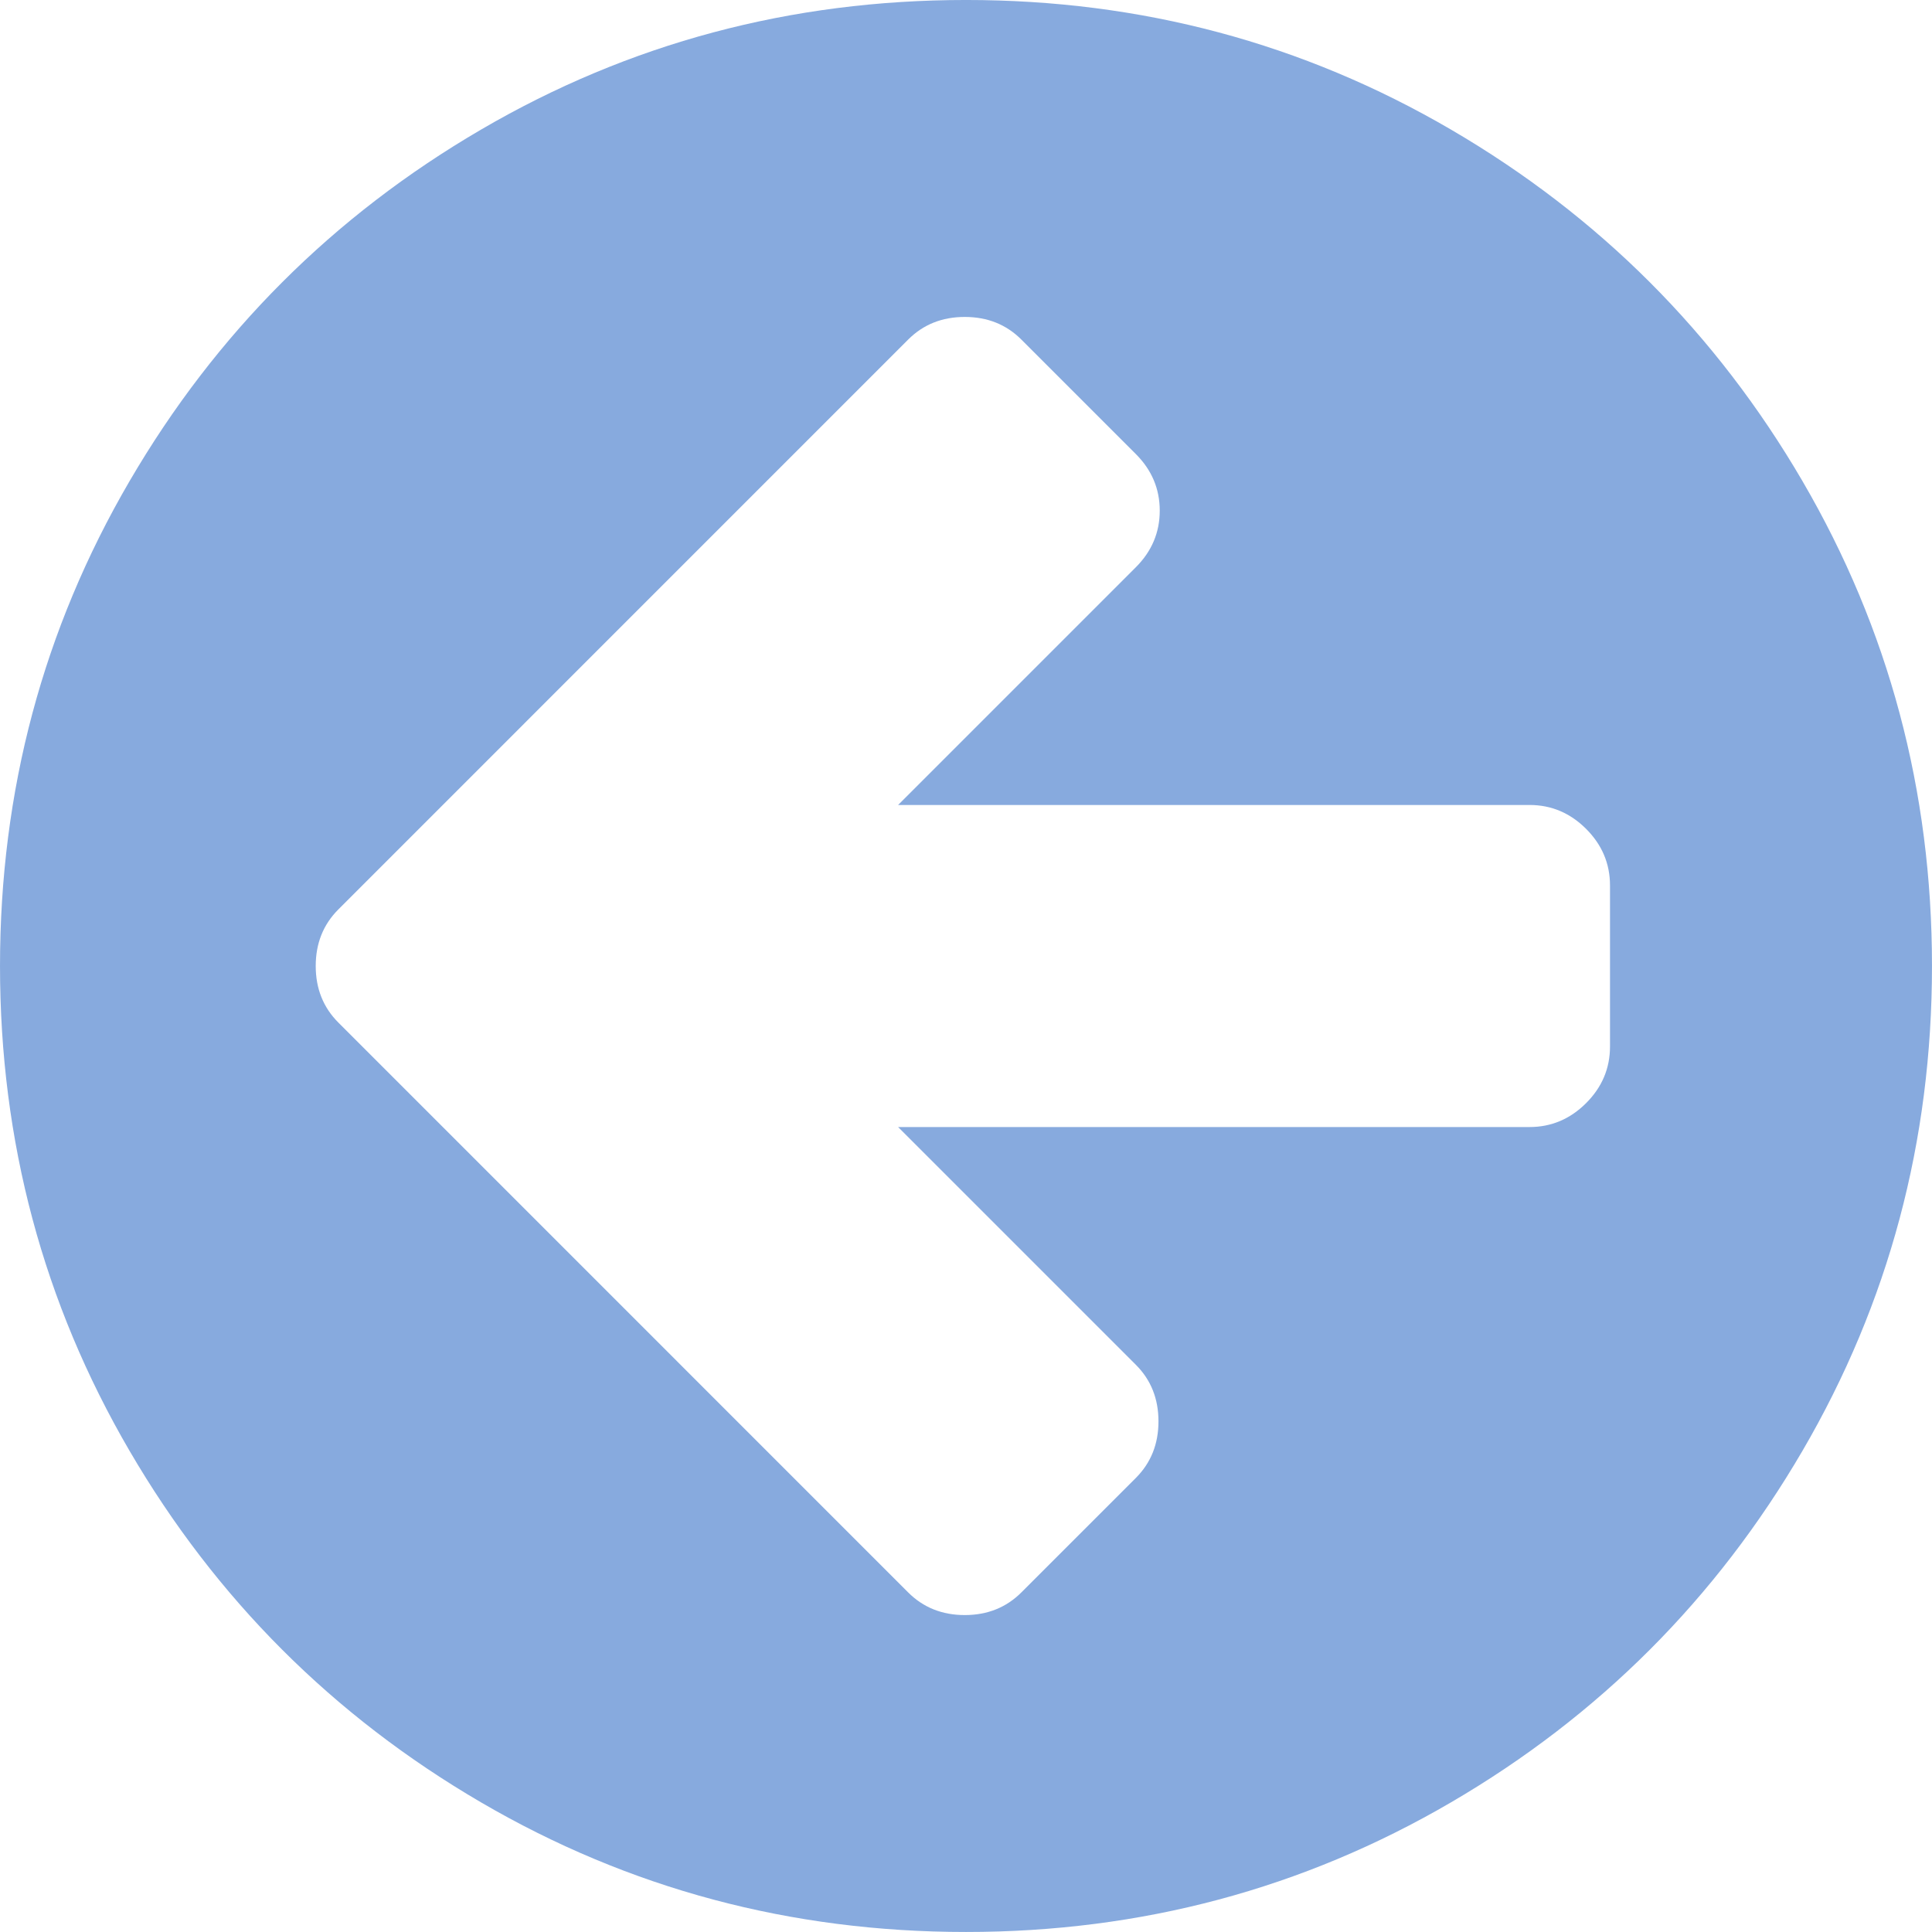
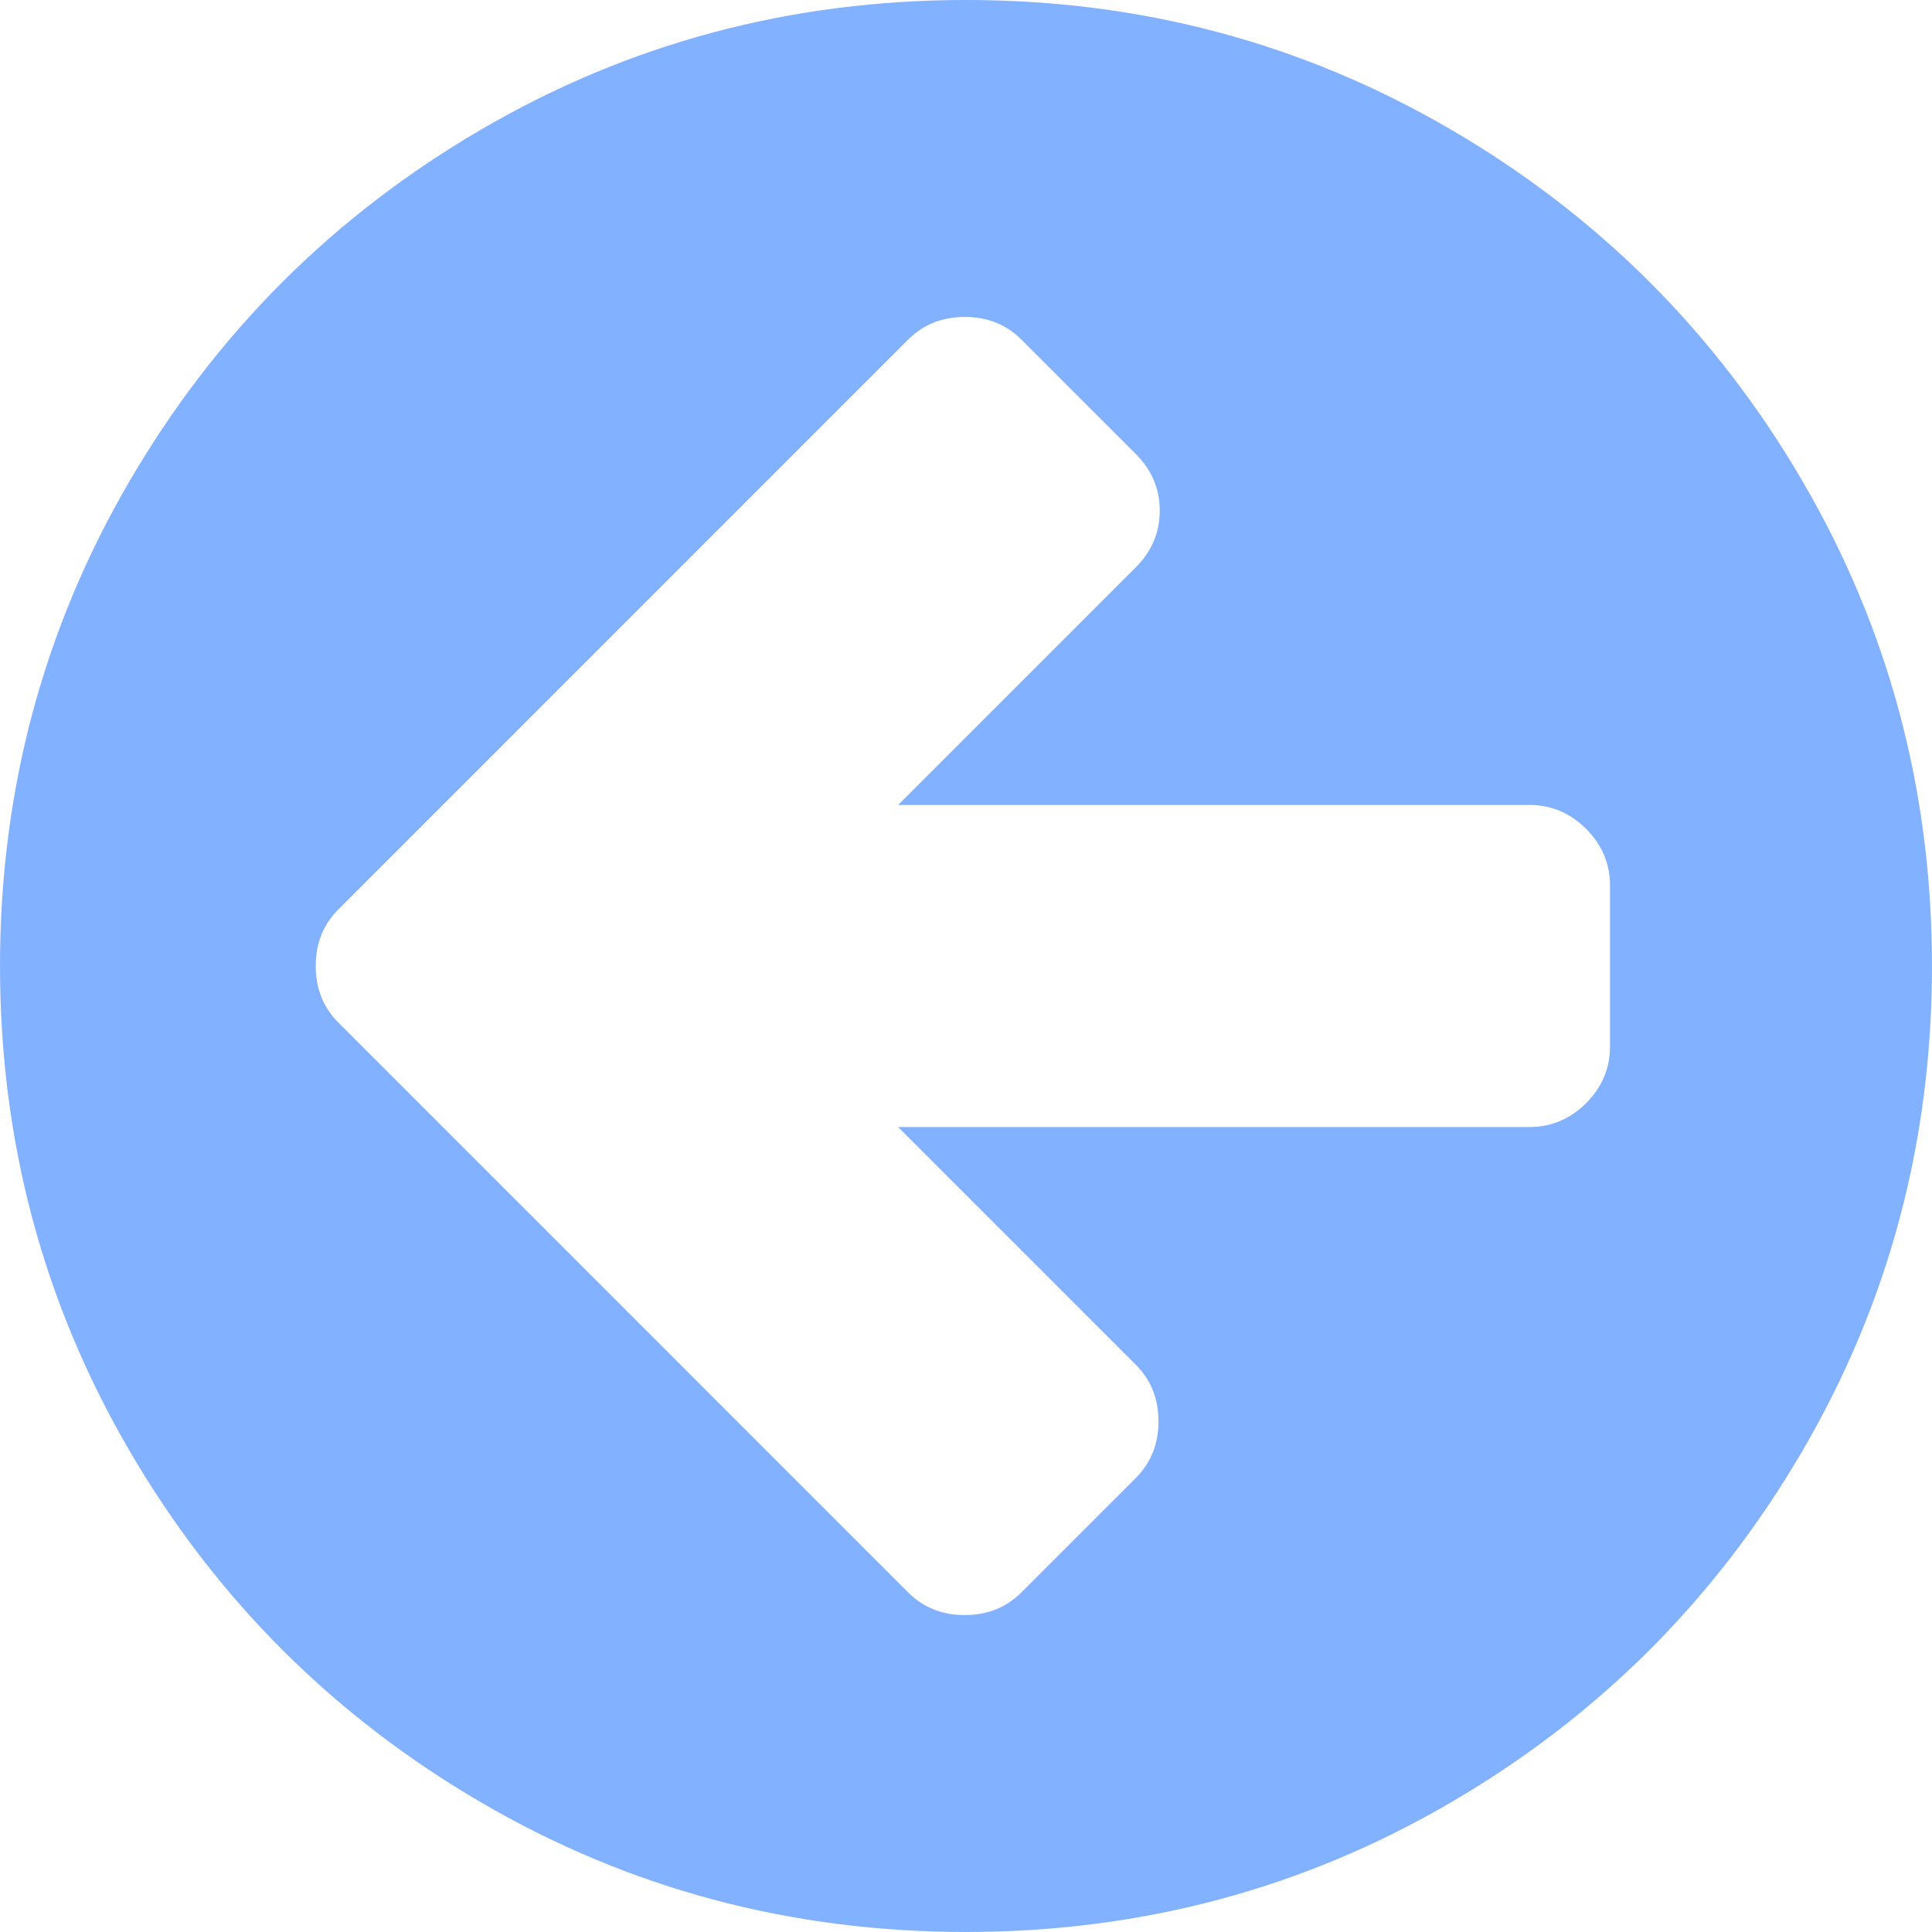
<svg xmlns="http://www.w3.org/2000/svg" width="30" height="30" version="1.1" viewBox="0 0 438.53 438.53">
-   <path d="m409.13 109.2c-19.608-33.592-46.205-60.189-79.798-79.796-33.599-19.606-70.277-29.407-110.06-29.407-39.781 0-76.47 9.801-110.06 29.407-33.595 19.604-60.192 46.201-79.8 79.796-19.609 33.597-29.41 70.286-29.41 110.06 0 39.78 9.804 76.463 29.407 110.06 19.607 33.592 46.204 60.189 79.799 79.798 33.597 19.605 70.283 29.407 110.06 29.407s76.47-9.802 110.06-29.407c33.593-19.602 60.189-46.206 79.795-79.798 19.603-33.596 29.403-70.284 29.403-110.06 1e-3 -39.782-9.8-76.472-29.399-110.06zm-43.687 128.34c0 4.948-1.808 9.236-5.421 12.847-3.621 3.614-7.898 5.431-12.847 5.431h-143.32l53.958 53.958c3.429 3.425 5.14 7.703 5.14 12.847 0 5.14-1.711 9.418-5.14 12.847l-25.981 25.98c-3.426 3.423-7.712 5.141-12.849 5.141-5.136 0-9.419-1.718-12.847-5.141l-129.33-129.34c-3.427-3.429-5.142-7.707-5.142-12.845 0-5.14 1.714-9.42 5.142-12.847l129.33-129.34c3.428-3.425 7.707-5.137 12.847-5.137 5.141 0 9.423 1.711 12.849 5.137l25.981 25.981c3.617 3.617 5.428 7.902 5.428 12.851 0 4.948-1.811 9.231-5.428 12.847l-53.958 53.959h143.32c4.948 0 9.226 1.809 12.847 5.426 3.613 3.615 5.421 7.898 5.421 12.847v36.545z" fill="#87aade" />
+   <path d="m409.13 109.2c-19.608-33.592-46.205-60.189-79.798-79.796-33.599-19.606-70.277-29.407-110.06-29.407-39.781 0-76.47 9.801-110.06 29.407-33.595 19.604-60.192 46.201-79.8 79.796-19.609 33.597-29.41 70.286-29.41 110.06 0 39.78 9.804 76.463 29.407 110.06 19.607 33.592 46.204 60.189 79.799 79.798 33.597 19.605 70.283 29.407 110.06 29.407s76.47-9.802 110.06-29.407c33.593-19.602 60.189-46.206 79.795-79.798 19.603-33.596 29.403-70.284 29.403-110.06 1e-3 -39.782-9.8-76.472-29.399-110.06zm-43.687 128.34c0 4.948-1.808 9.236-5.421 12.847-3.621 3.614-7.898 5.431-12.847 5.431h-143.32l53.958 53.958c3.429 3.425 5.14 7.703 5.14 12.847 0 5.14-1.711 9.418-5.14 12.847l-25.981 25.98c-3.426 3.423-7.712 5.141-12.849 5.141-5.136 0-9.419-1.718-12.847-5.141l-129.33-129.34c-3.427-3.429-5.142-7.707-5.142-12.845 0-5.14 1.714-9.42 5.142-12.847l129.33-129.34c3.428-3.425 7.707-5.137 12.847-5.137 5.141 0 9.423 1.711 12.849 5.137l25.981 25.981c3.617 3.617 5.428 7.902 5.428 12.851 0 4.948-1.811 9.231-5.428 12.847l-53.958 53.959h143.32c4.948 0 9.226 1.809 12.847 5.426 3.613 3.615 5.421 7.898 5.421 12.847v36.545z" fill="#82B1FF" />
</svg>
